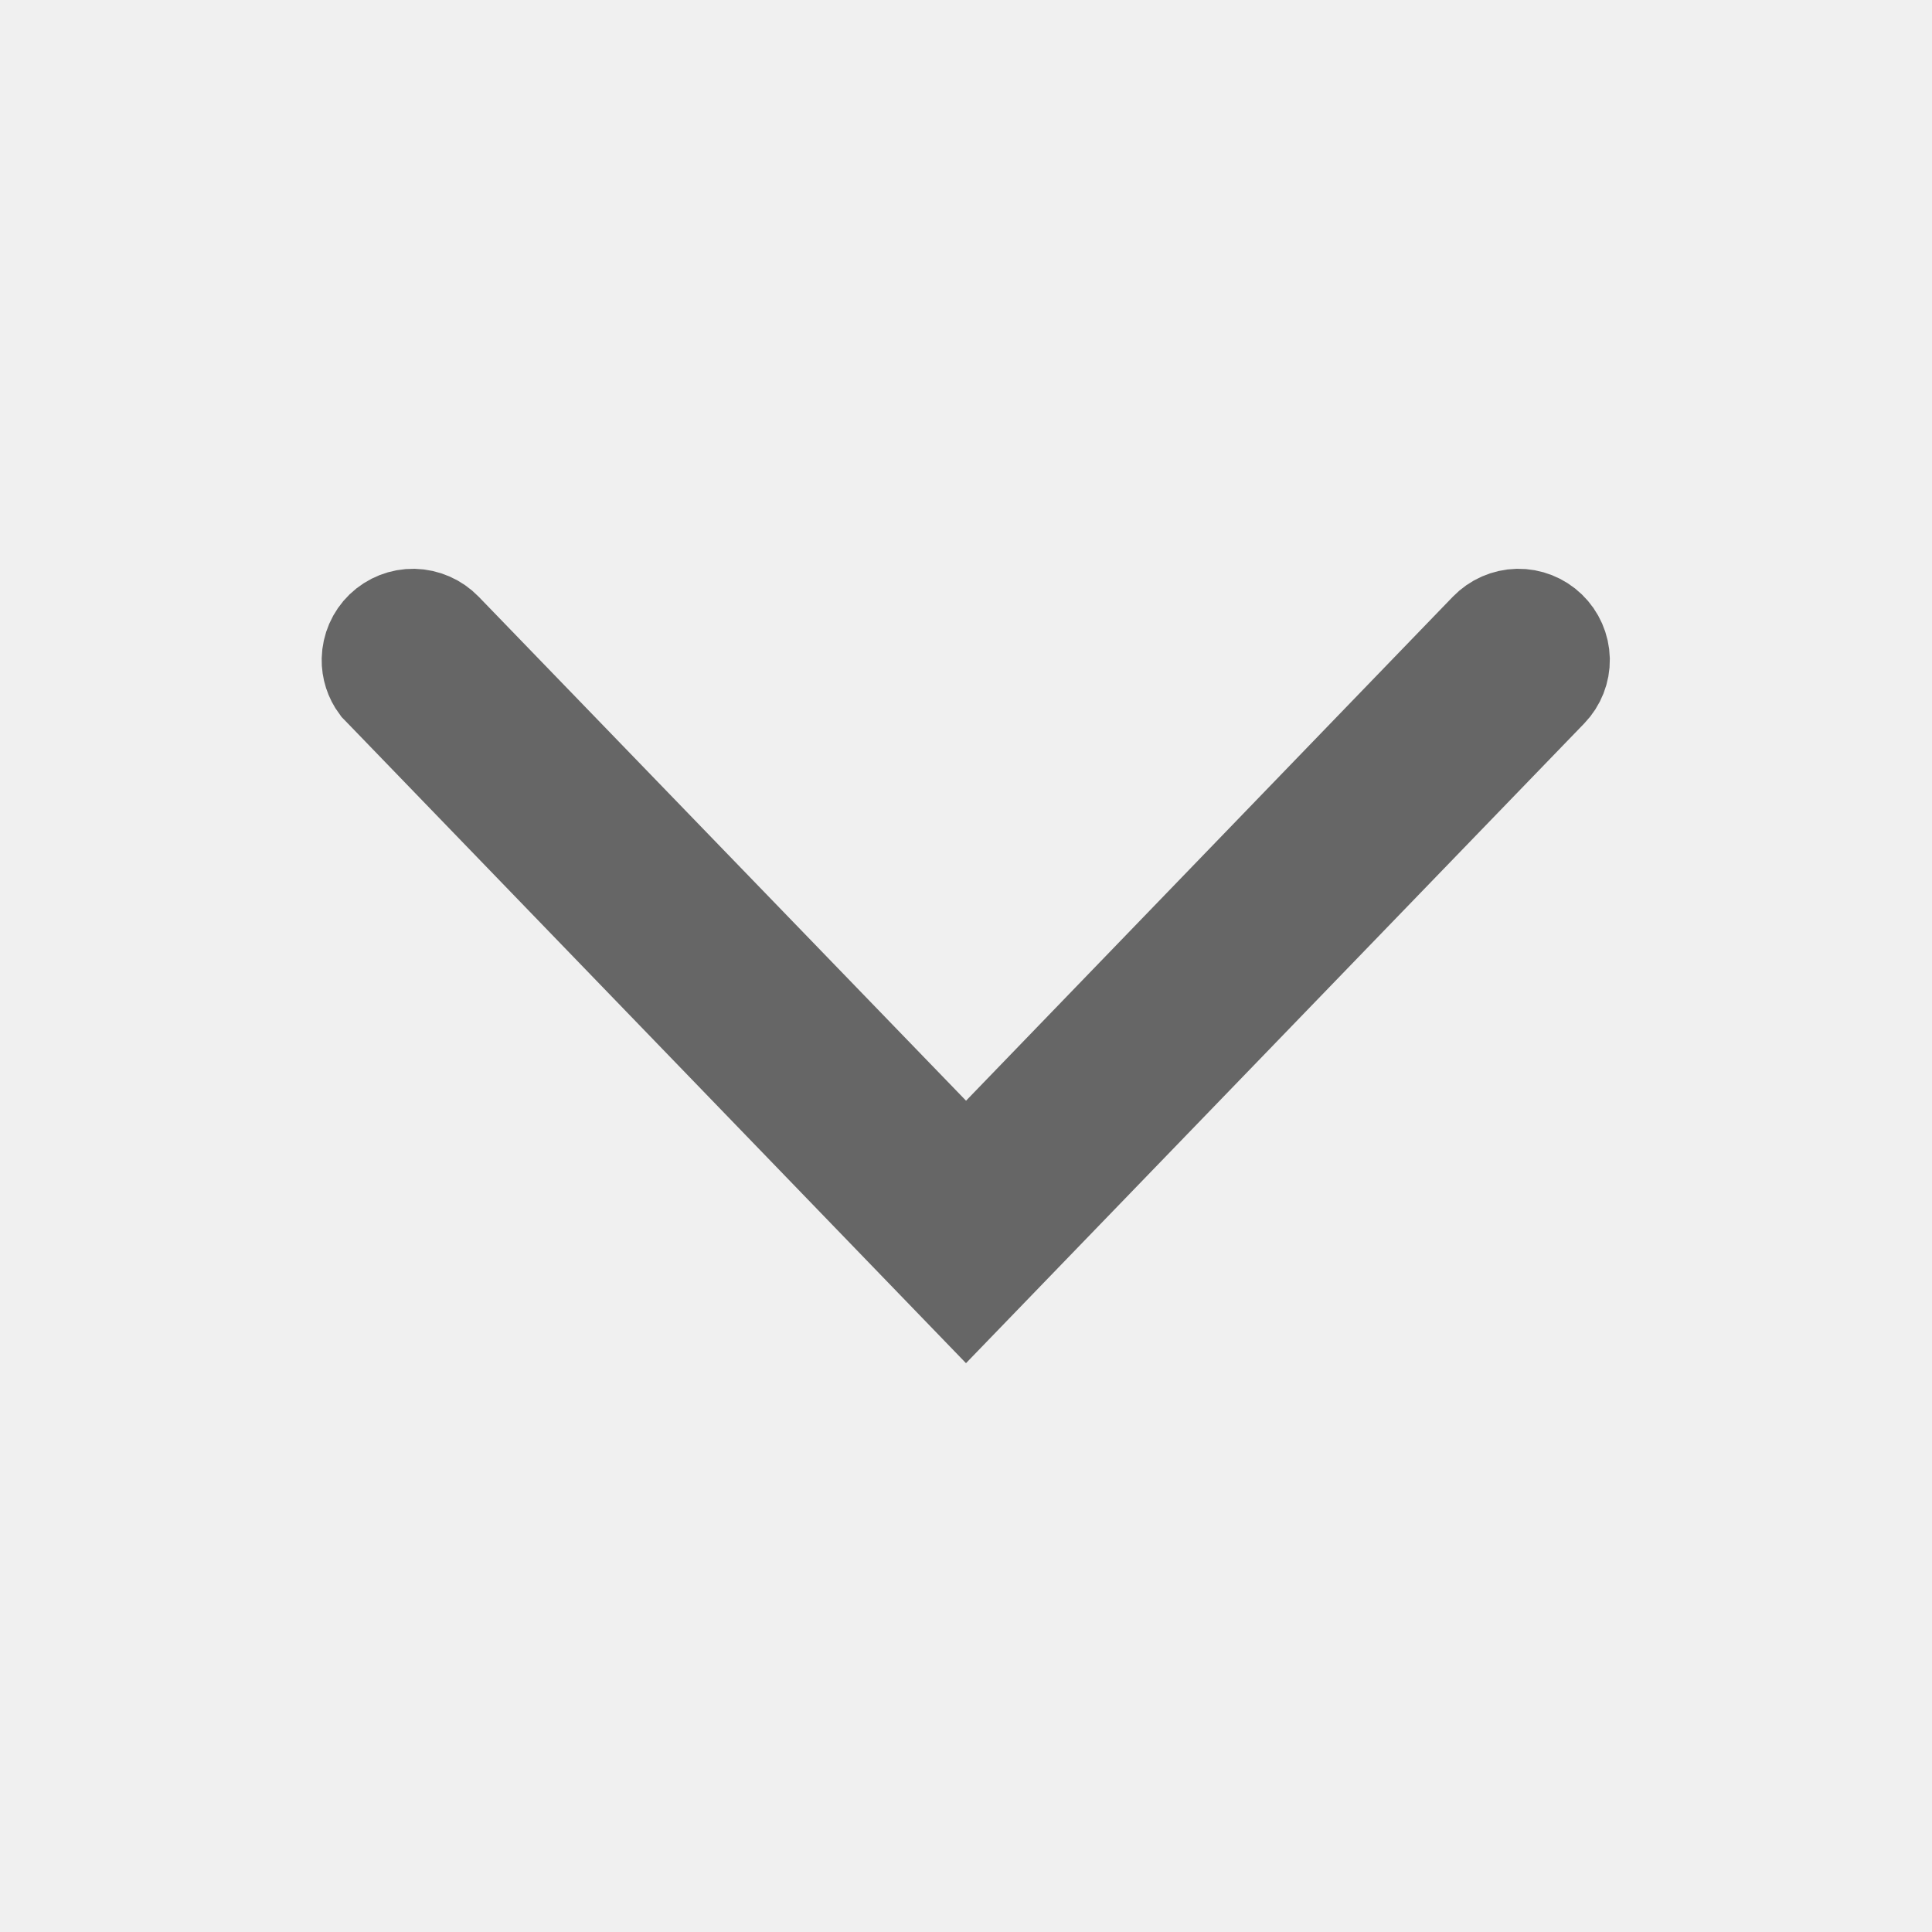
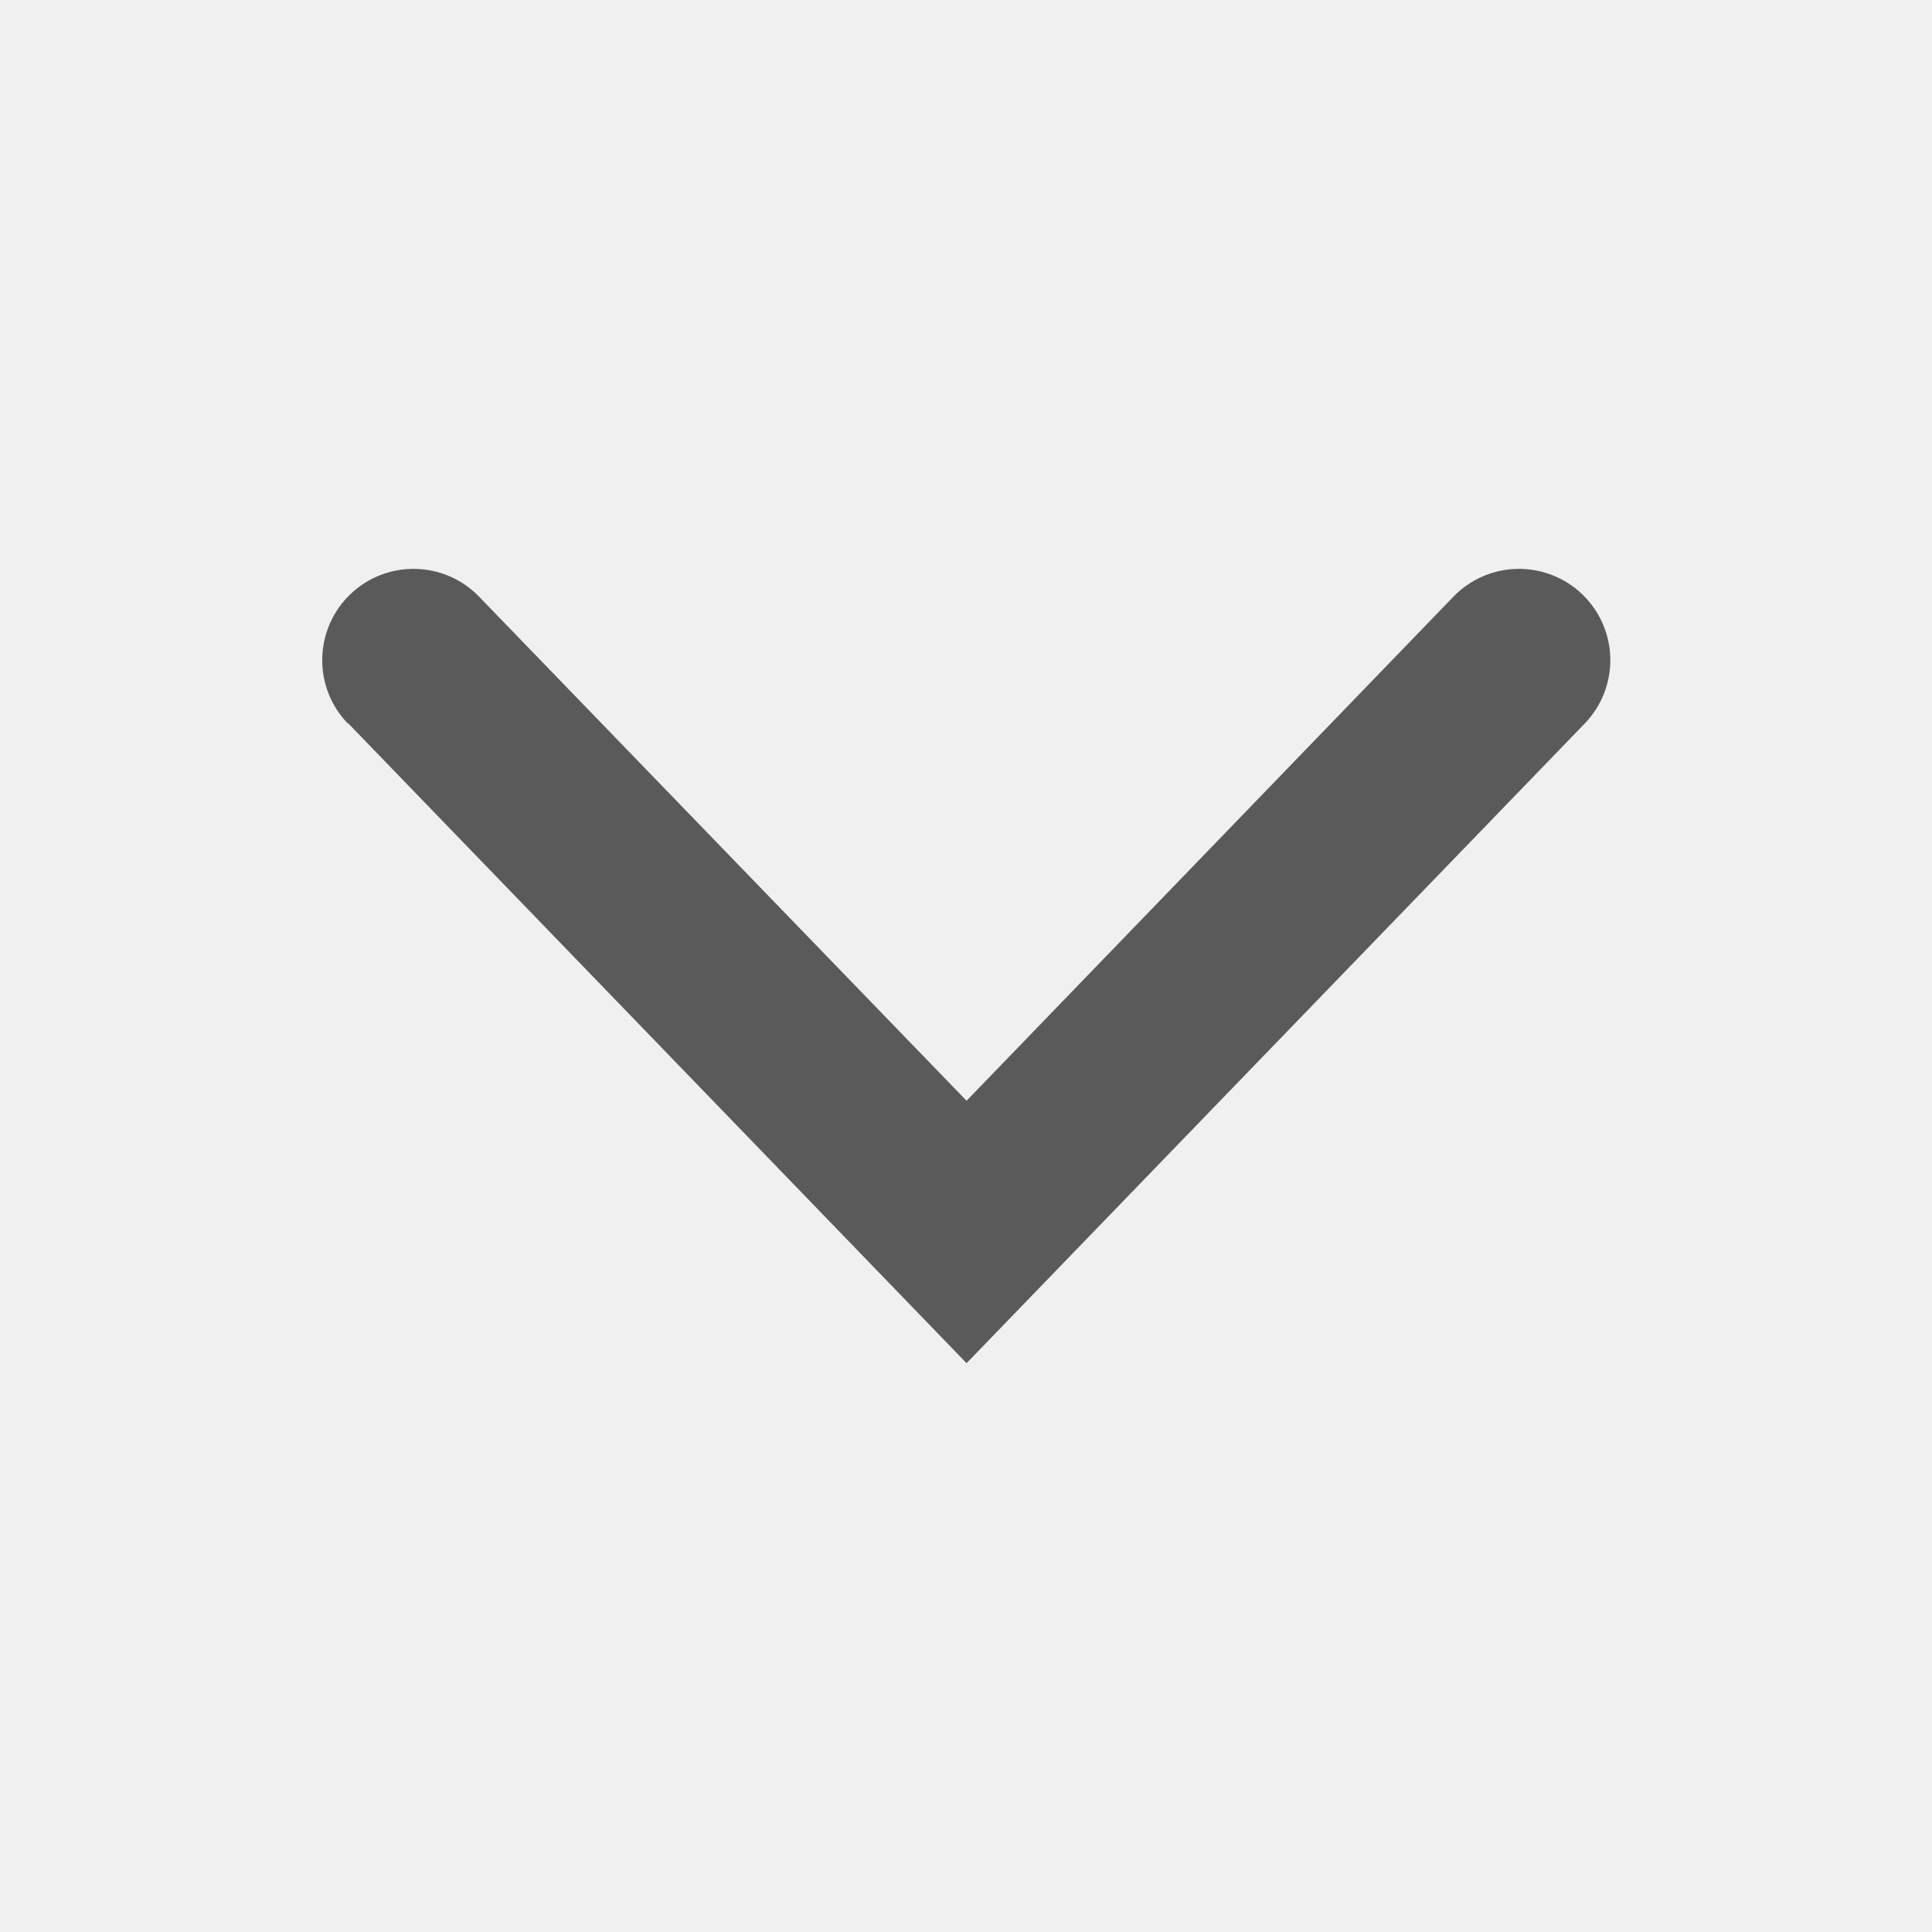
- <svg xmlns="http://www.w3.org/2000/svg" width="20" height="20" viewBox="0 0 20 20" fill="none">
-   <g clip-path="url(#clip0_602_22838)">
-     <path d="M3.96 7.141L3.917 7.097C3.859 7.019 3.828 6.923 3.83 6.825C3.833 6.707 3.881 6.595 3.966 6.513C4.051 6.431 4.166 6.386 4.283 6.388C4.401 6.391 4.514 6.44 4.596 6.525L4.596 6.525L9.641 11.742L10 12.114L10.36 11.742L15.399 6.525L15.399 6.525C15.481 6.44 15.593 6.391 15.711 6.388C15.829 6.386 15.943 6.431 16.028 6.513C16.113 6.595 16.162 6.707 16.165 6.825C16.167 6.943 16.122 7.057 16.04 7.142C16.04 7.142 16.04 7.142 16.04 7.142L10 13.392L3.96 7.141Z" fill="#666666" stroke="#666666" />
-   </g>
-   <defs>
-     <clipPath id="clip0_602_22838">
-       <rect width="20" height="20" fill="white" transform="translate(20 20) rotate(-180)" />
-     </clipPath>
-   </defs>
+ <svg xmlns="http://www.w3.org/2000/svg" width="24" height="24" viewBox="0 0 24 24" fill="none">
+   <path d="M4.327 8.987L12.007 16.934L19.687 8.987C19.895 8.771 20.009 8.48 20.004 8.179C19.998 7.879 19.873 7.592 19.657 7.384C19.44 7.175 19.149 7.061 18.849 7.067C18.548 7.072 18.262 7.197 18.053 7.414L12.007 13.674L5.953 7.414C5.745 7.197 5.459 7.072 5.158 7.067C4.857 7.061 4.567 7.175 4.35 7.384C4.133 7.592 4.009 7.879 4.003 8.179C3.997 8.48 4.111 8.771 4.32 8.987H4.327Z" fill="#5A5A5A" />
</svg>
